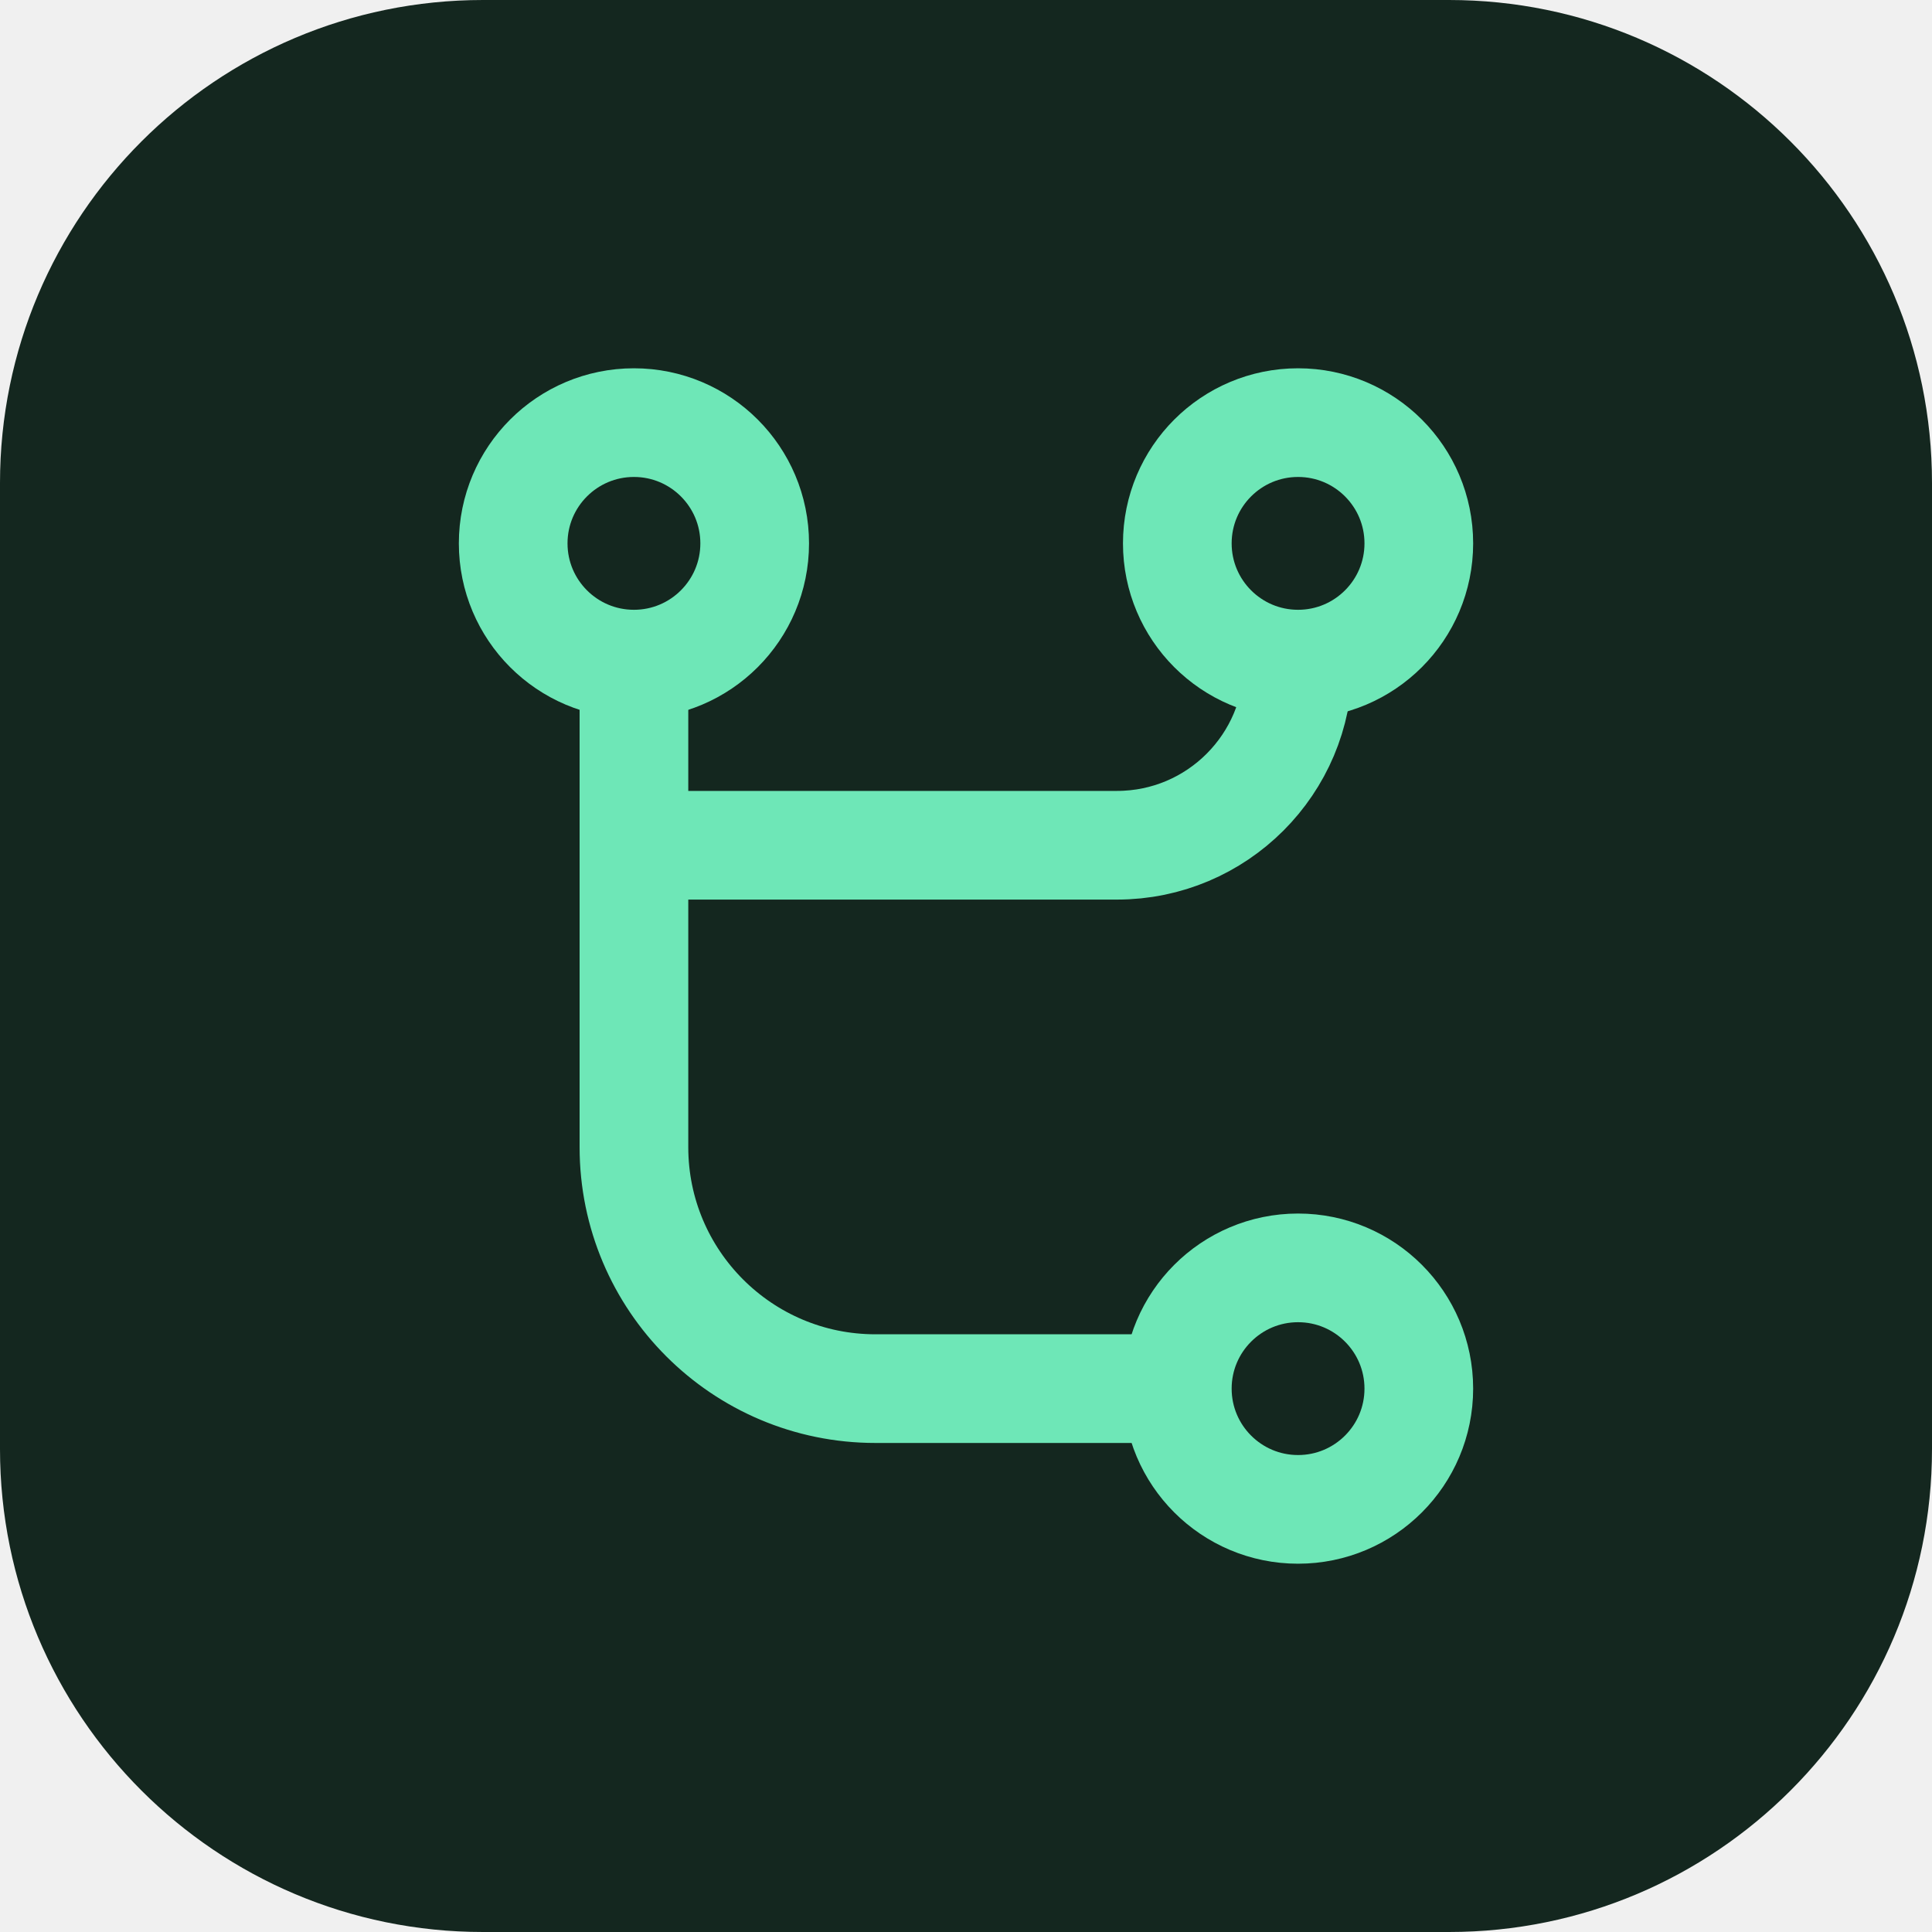
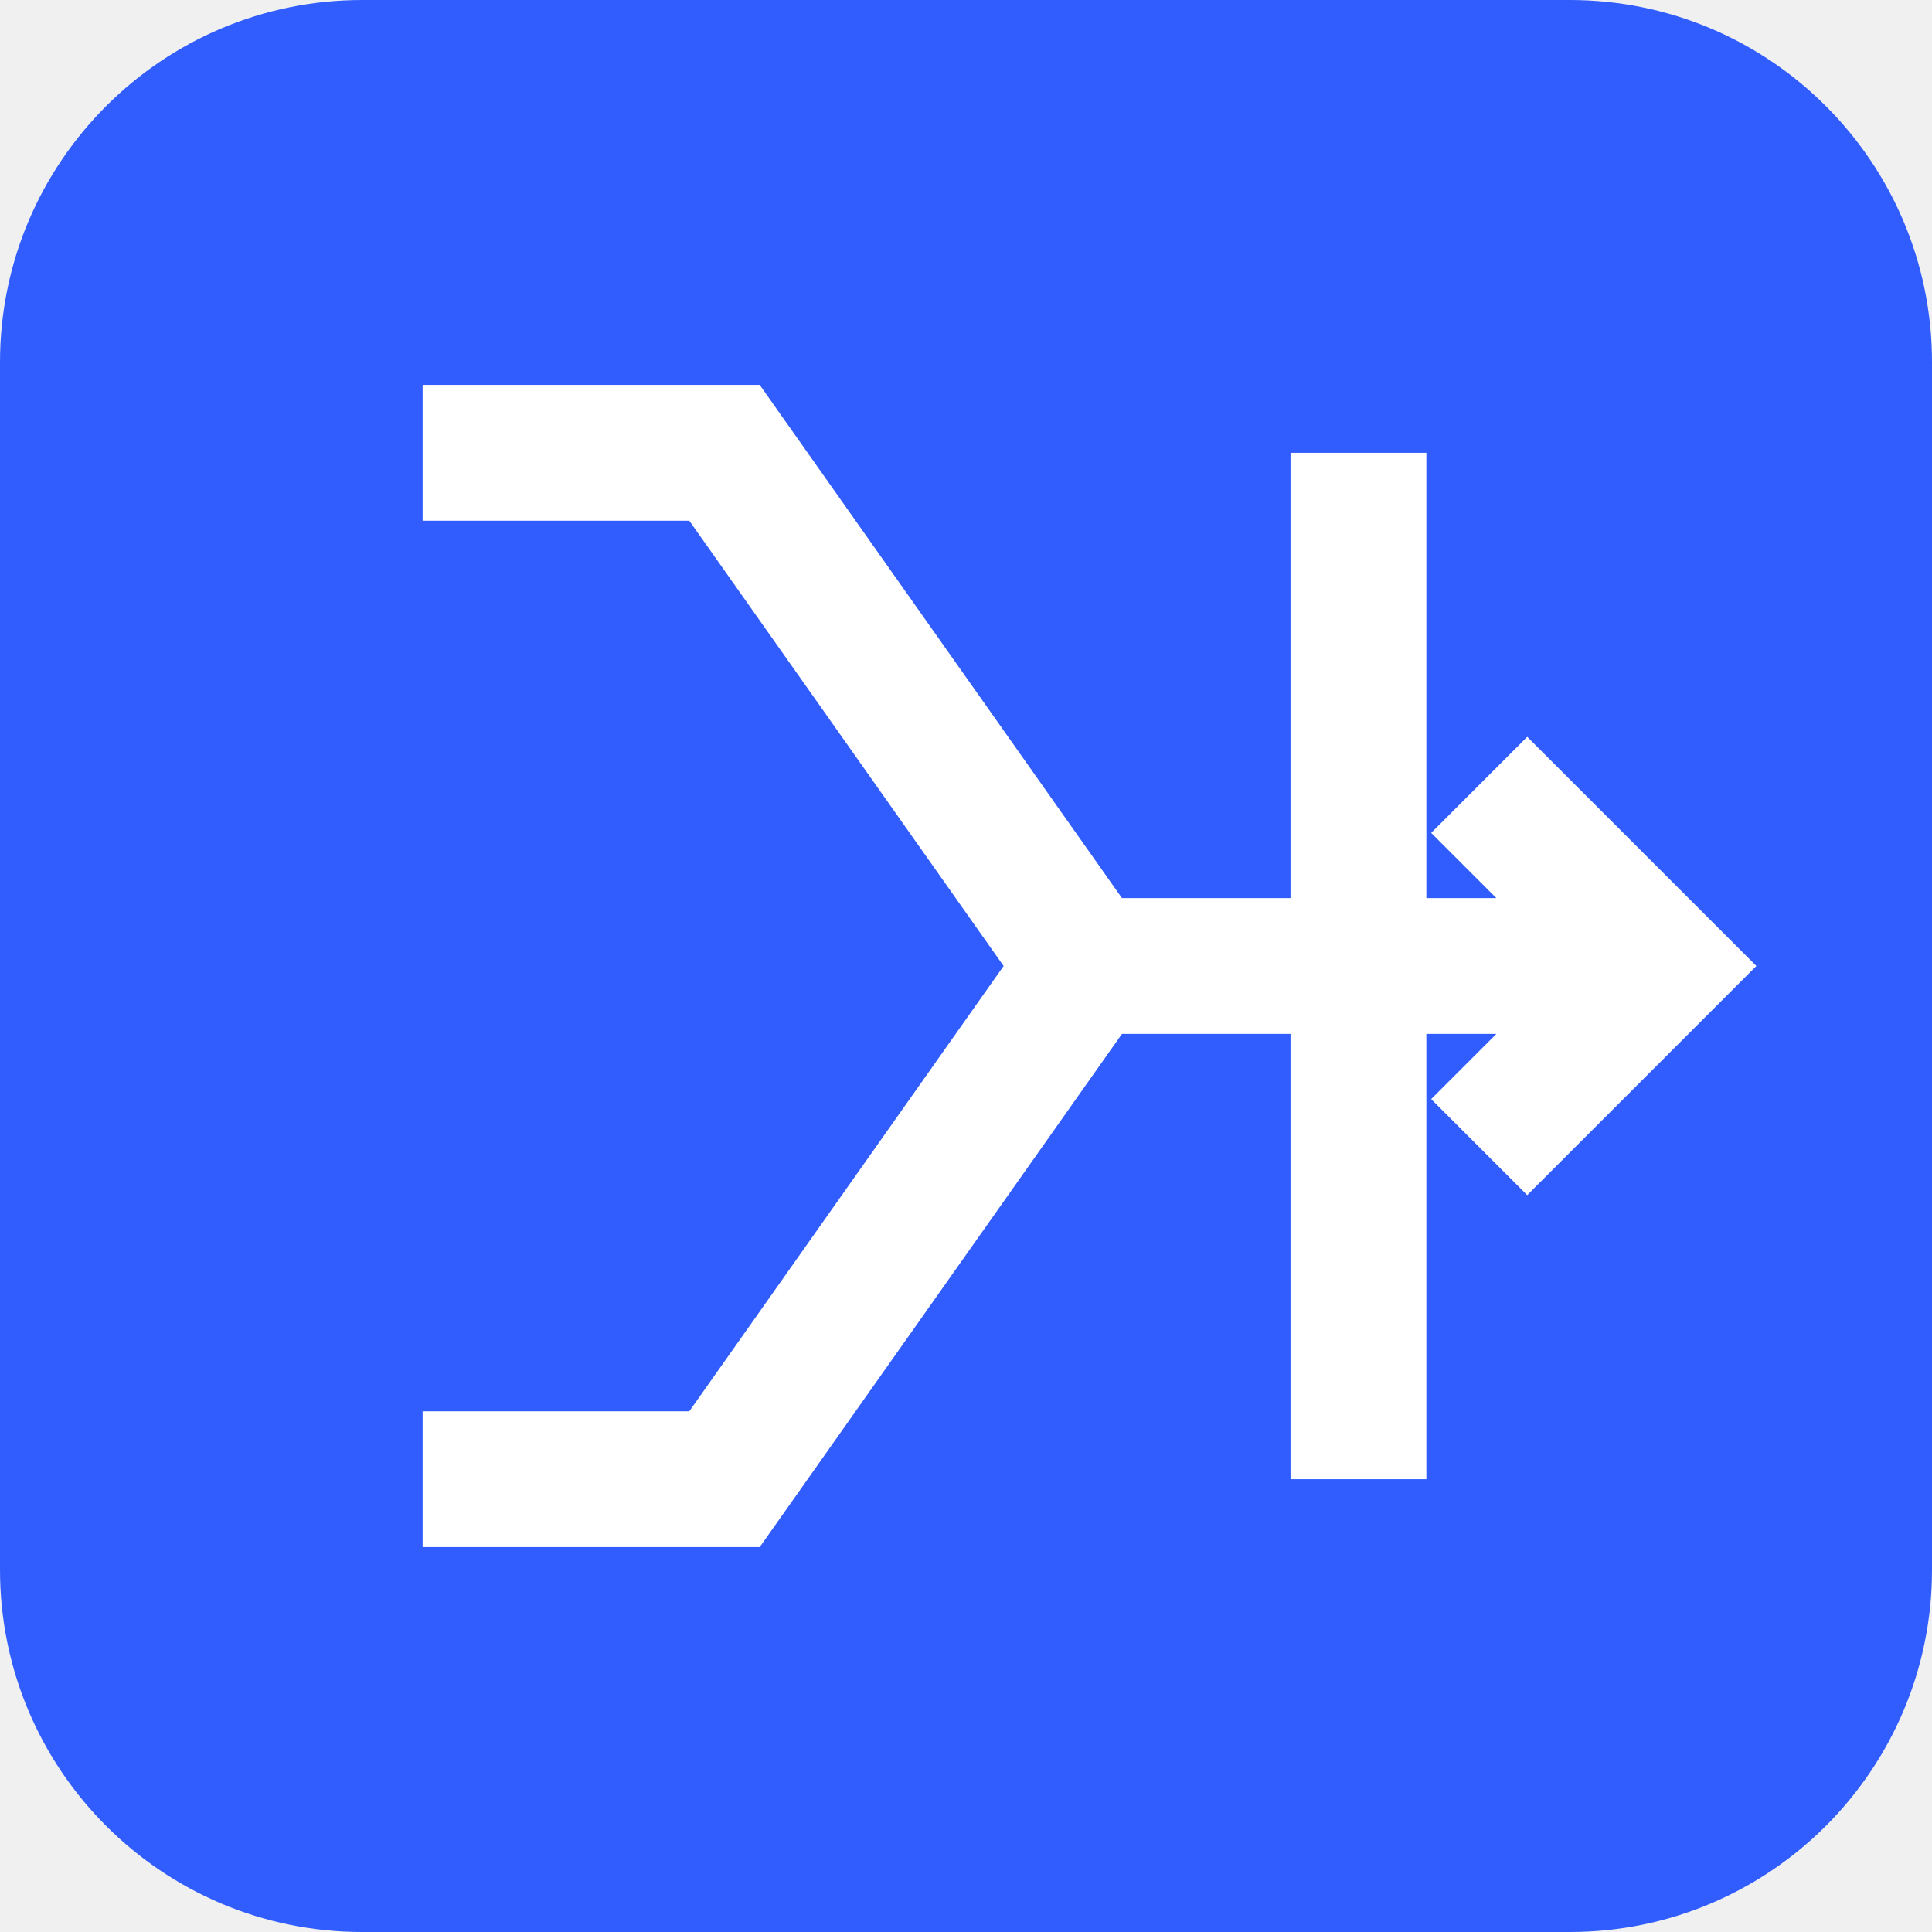
- <svg xmlns="http://www.w3.org/2000/svg" width="512" height="512" viewBox="0 0 512 512">
-   <rect width="512" height="512" rx="128" fill="#14271f" />
-   <g transform="translate(56 80) scale(16)" fill="none" stroke="#6ee7b7" stroke-width="1.8" stroke-linecap="round" stroke-linejoin="round">
-     <path d="M7 4v10a4 4 0 0 0 4 4h6M7 9h8a3 3 0 0 0 3-3V4" />
-     <circle cx="7" cy="4" r="2" fill="#14271f" />
-     <circle cx="18" cy="4" r="2" fill="#14271f" />
-     <circle cx="18" cy="18" r="2" fill="#14271f" />
-   </g>
+ <svg xmlns="http://www.w3.org/2000/svg" viewBox="0 0 64 64" fill="none">
+   <rect width="64" height="64" rx="12" fill="#315dff" />
+   <path d="M14 15h10l12 17-12 17H14M36 32h17M45 15v34M49 26l6 6-6 6" stroke="#fff" stroke-width="4.5" />
</svg>
